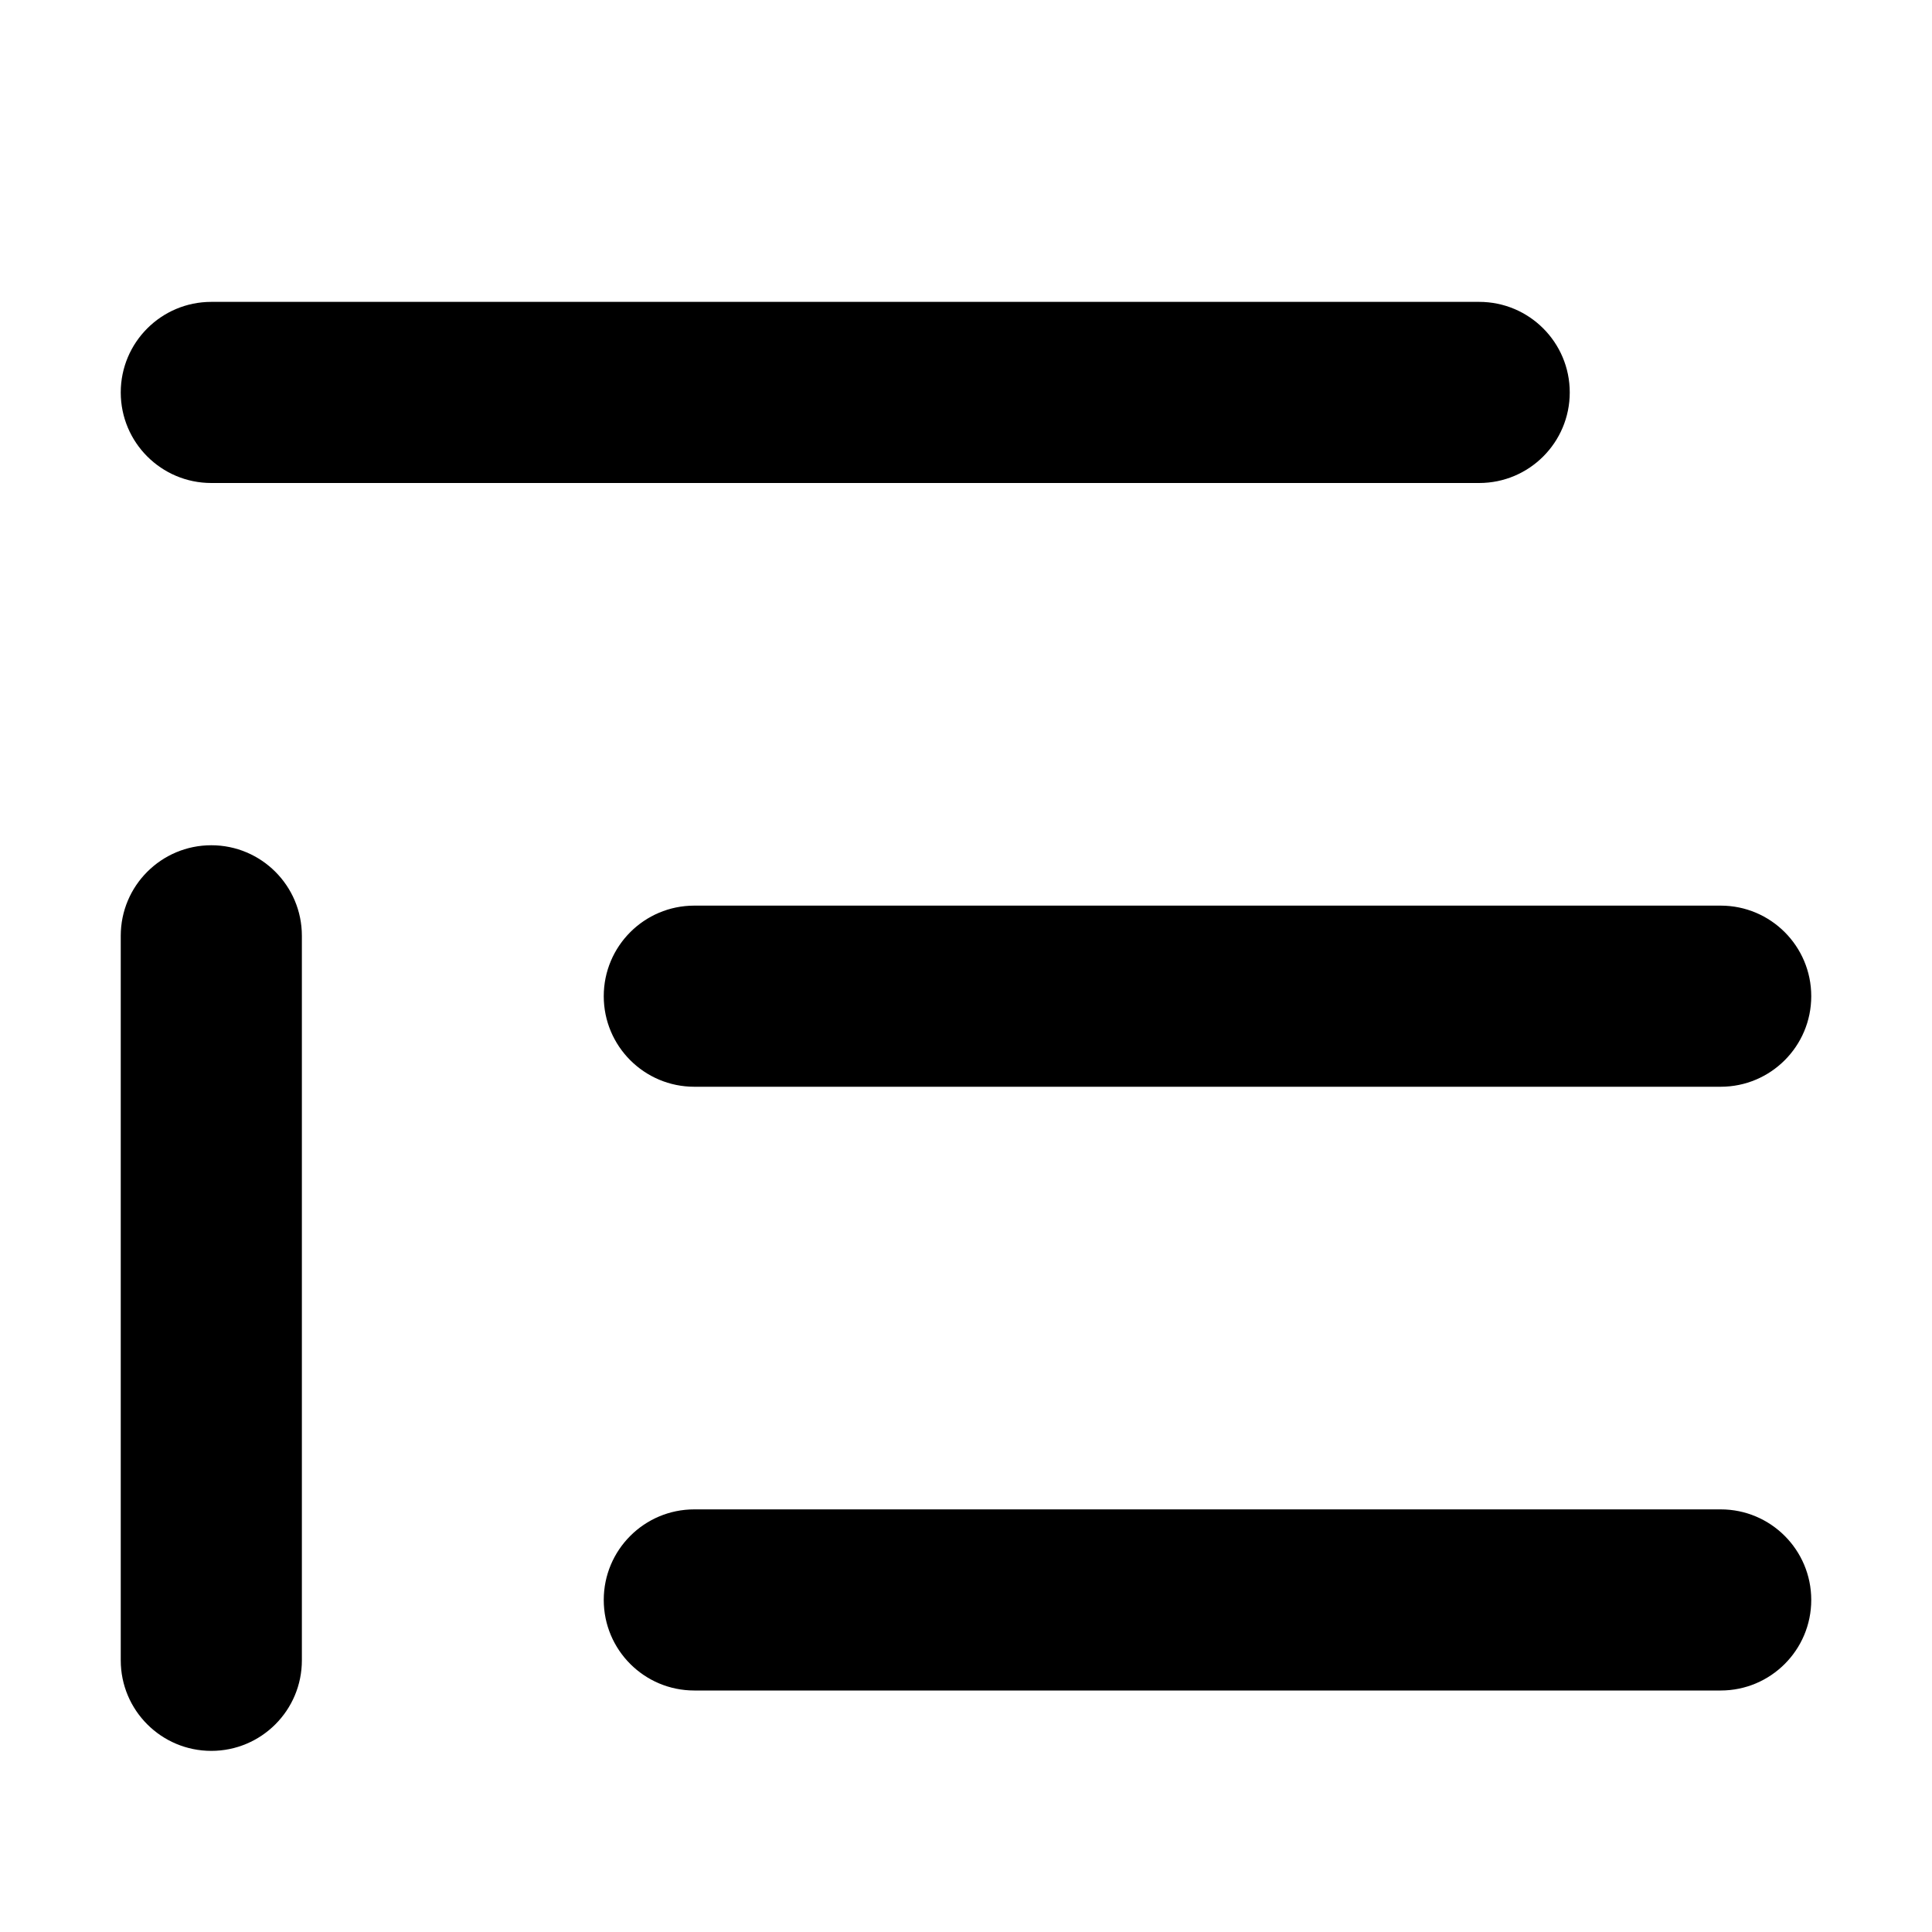
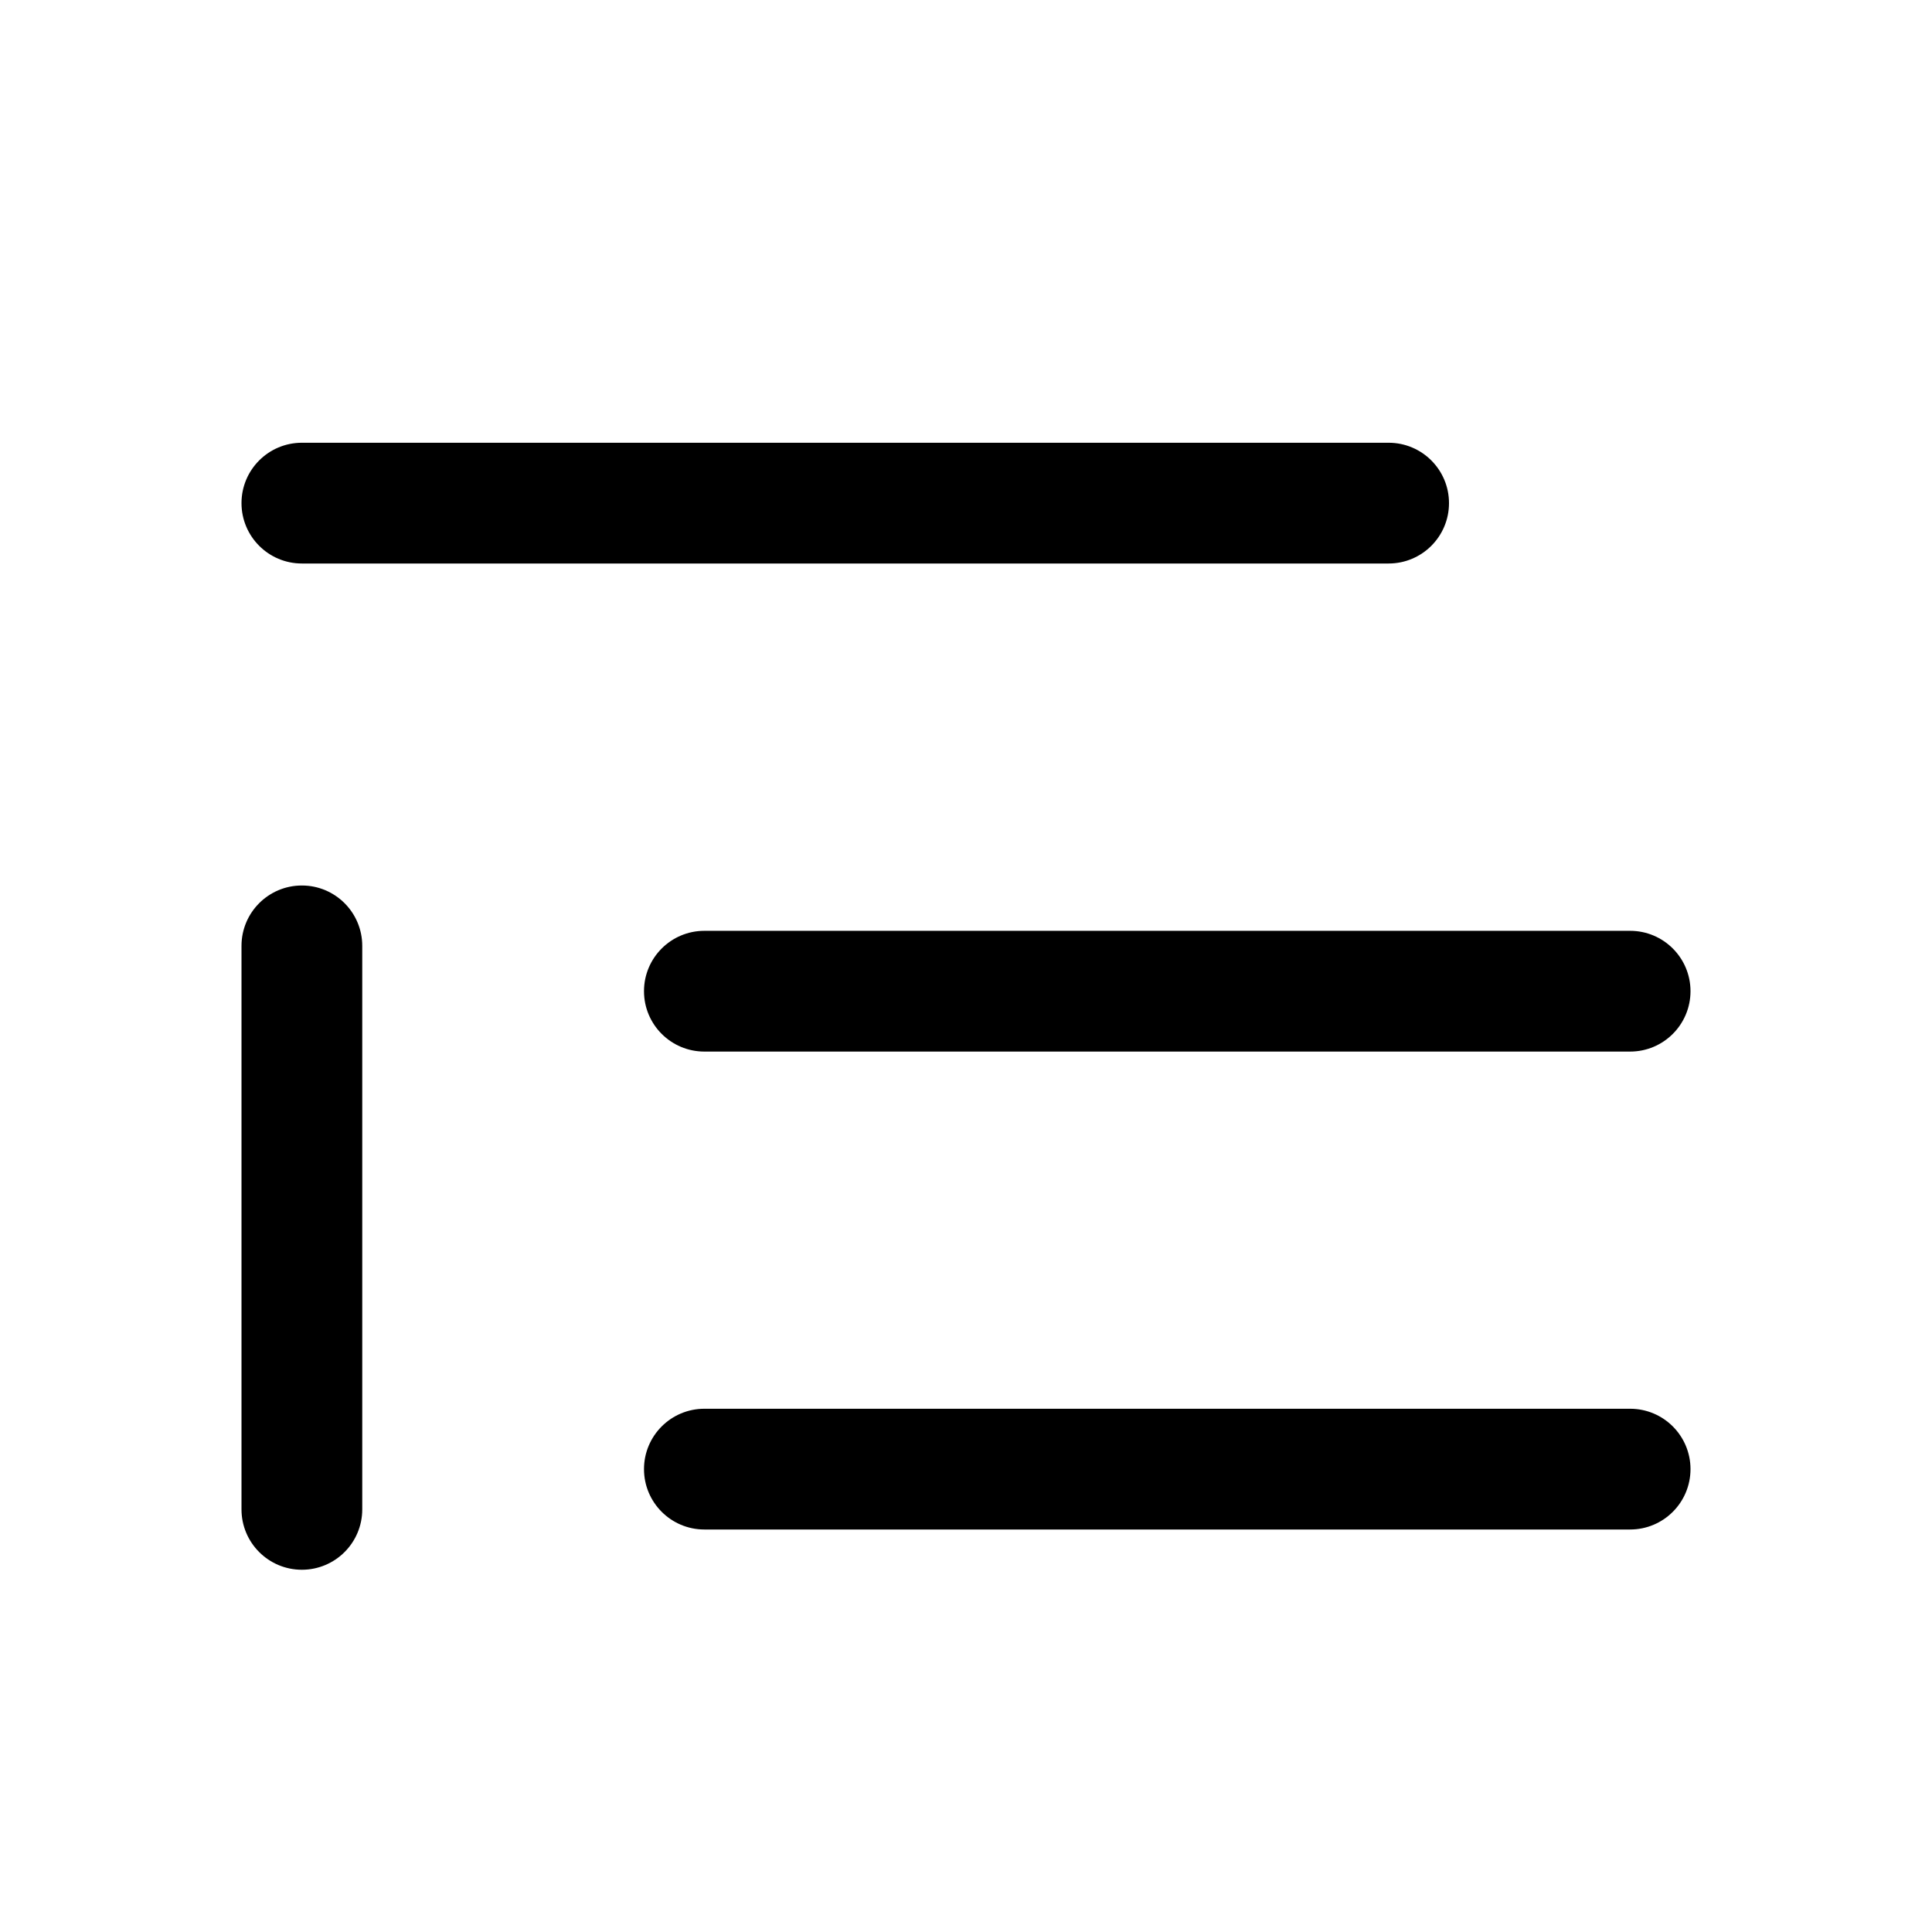
- <svg xmlns="http://www.w3.org/2000/svg" viewBox="0 0 16 16" width="16" height="16">
-   <path fill-rule="evenodd" d="M1.75 2.5a.75.75 0 000 1.5h10.5a.75.75 0 000-1.5H1.75zm4 5a.75.75 0 000 1.5h8.5a.75.75 0 000-1.5h-8.5zm0 5a.75.75 0 000 1.5h8.5a.75.75 0 000-1.5h-8.5zM2.5 7.75a.75.75 0 00-1.5 0v6a.75.75 0 001.5 0v-6z" />
+ <svg xmlns="http://www.w3.org/2000/svg" viewBox="0 0 24 24" width="24" height="24">
+   <path fill-rule="evenodd" d="M3 6.25a.75.75 0 01.75-.75h13.5a.75.75 0 010 1.5H3.75A.75.75 0 013 6.25zM3.75 11a.75.75 0 01.75.75v7a.75.75 0 01-1.5 0v-7a.75.75 0 01.75-.75zM8 12.313a.75.75 0 01.75-.75h11.5a.75.75 0 010 1.5H8.75a.75.75 0 01-.75-.75zm0 5.937a.75.75 0 01.75-.75h11.5a.75.75 0 010 1.5H8.75a.75.75 0 01-.75-.75z" />
</svg>
